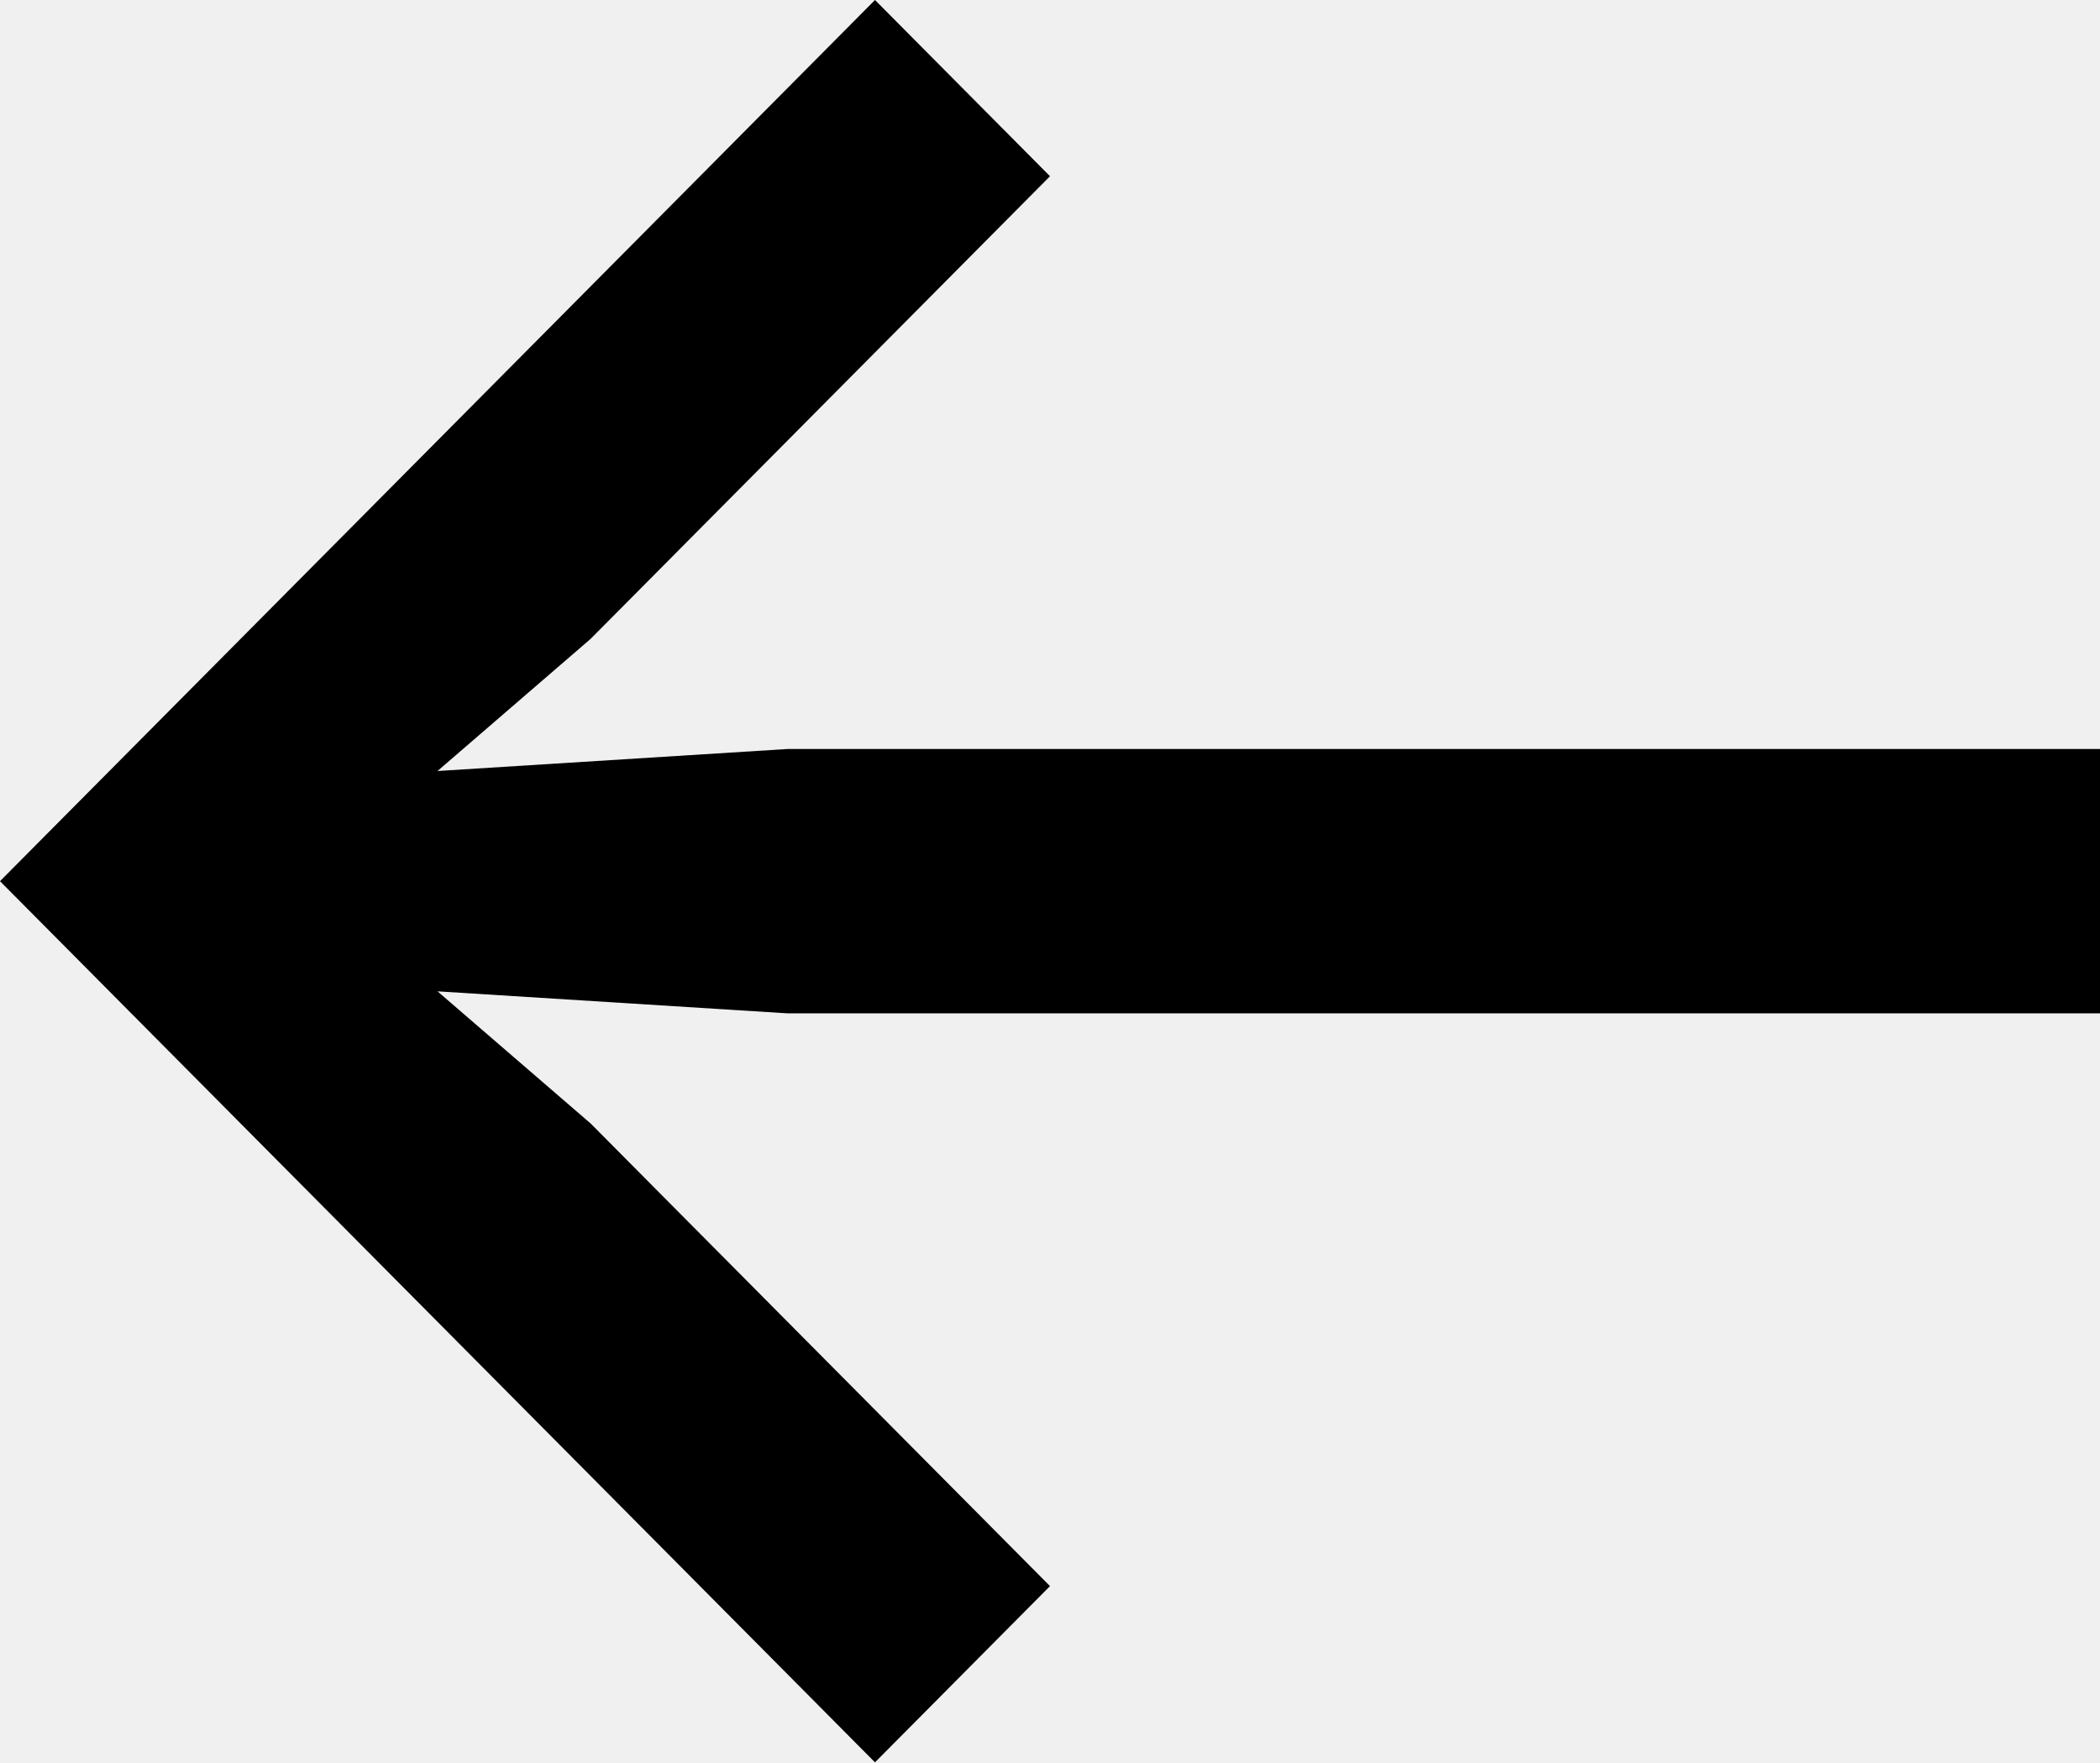
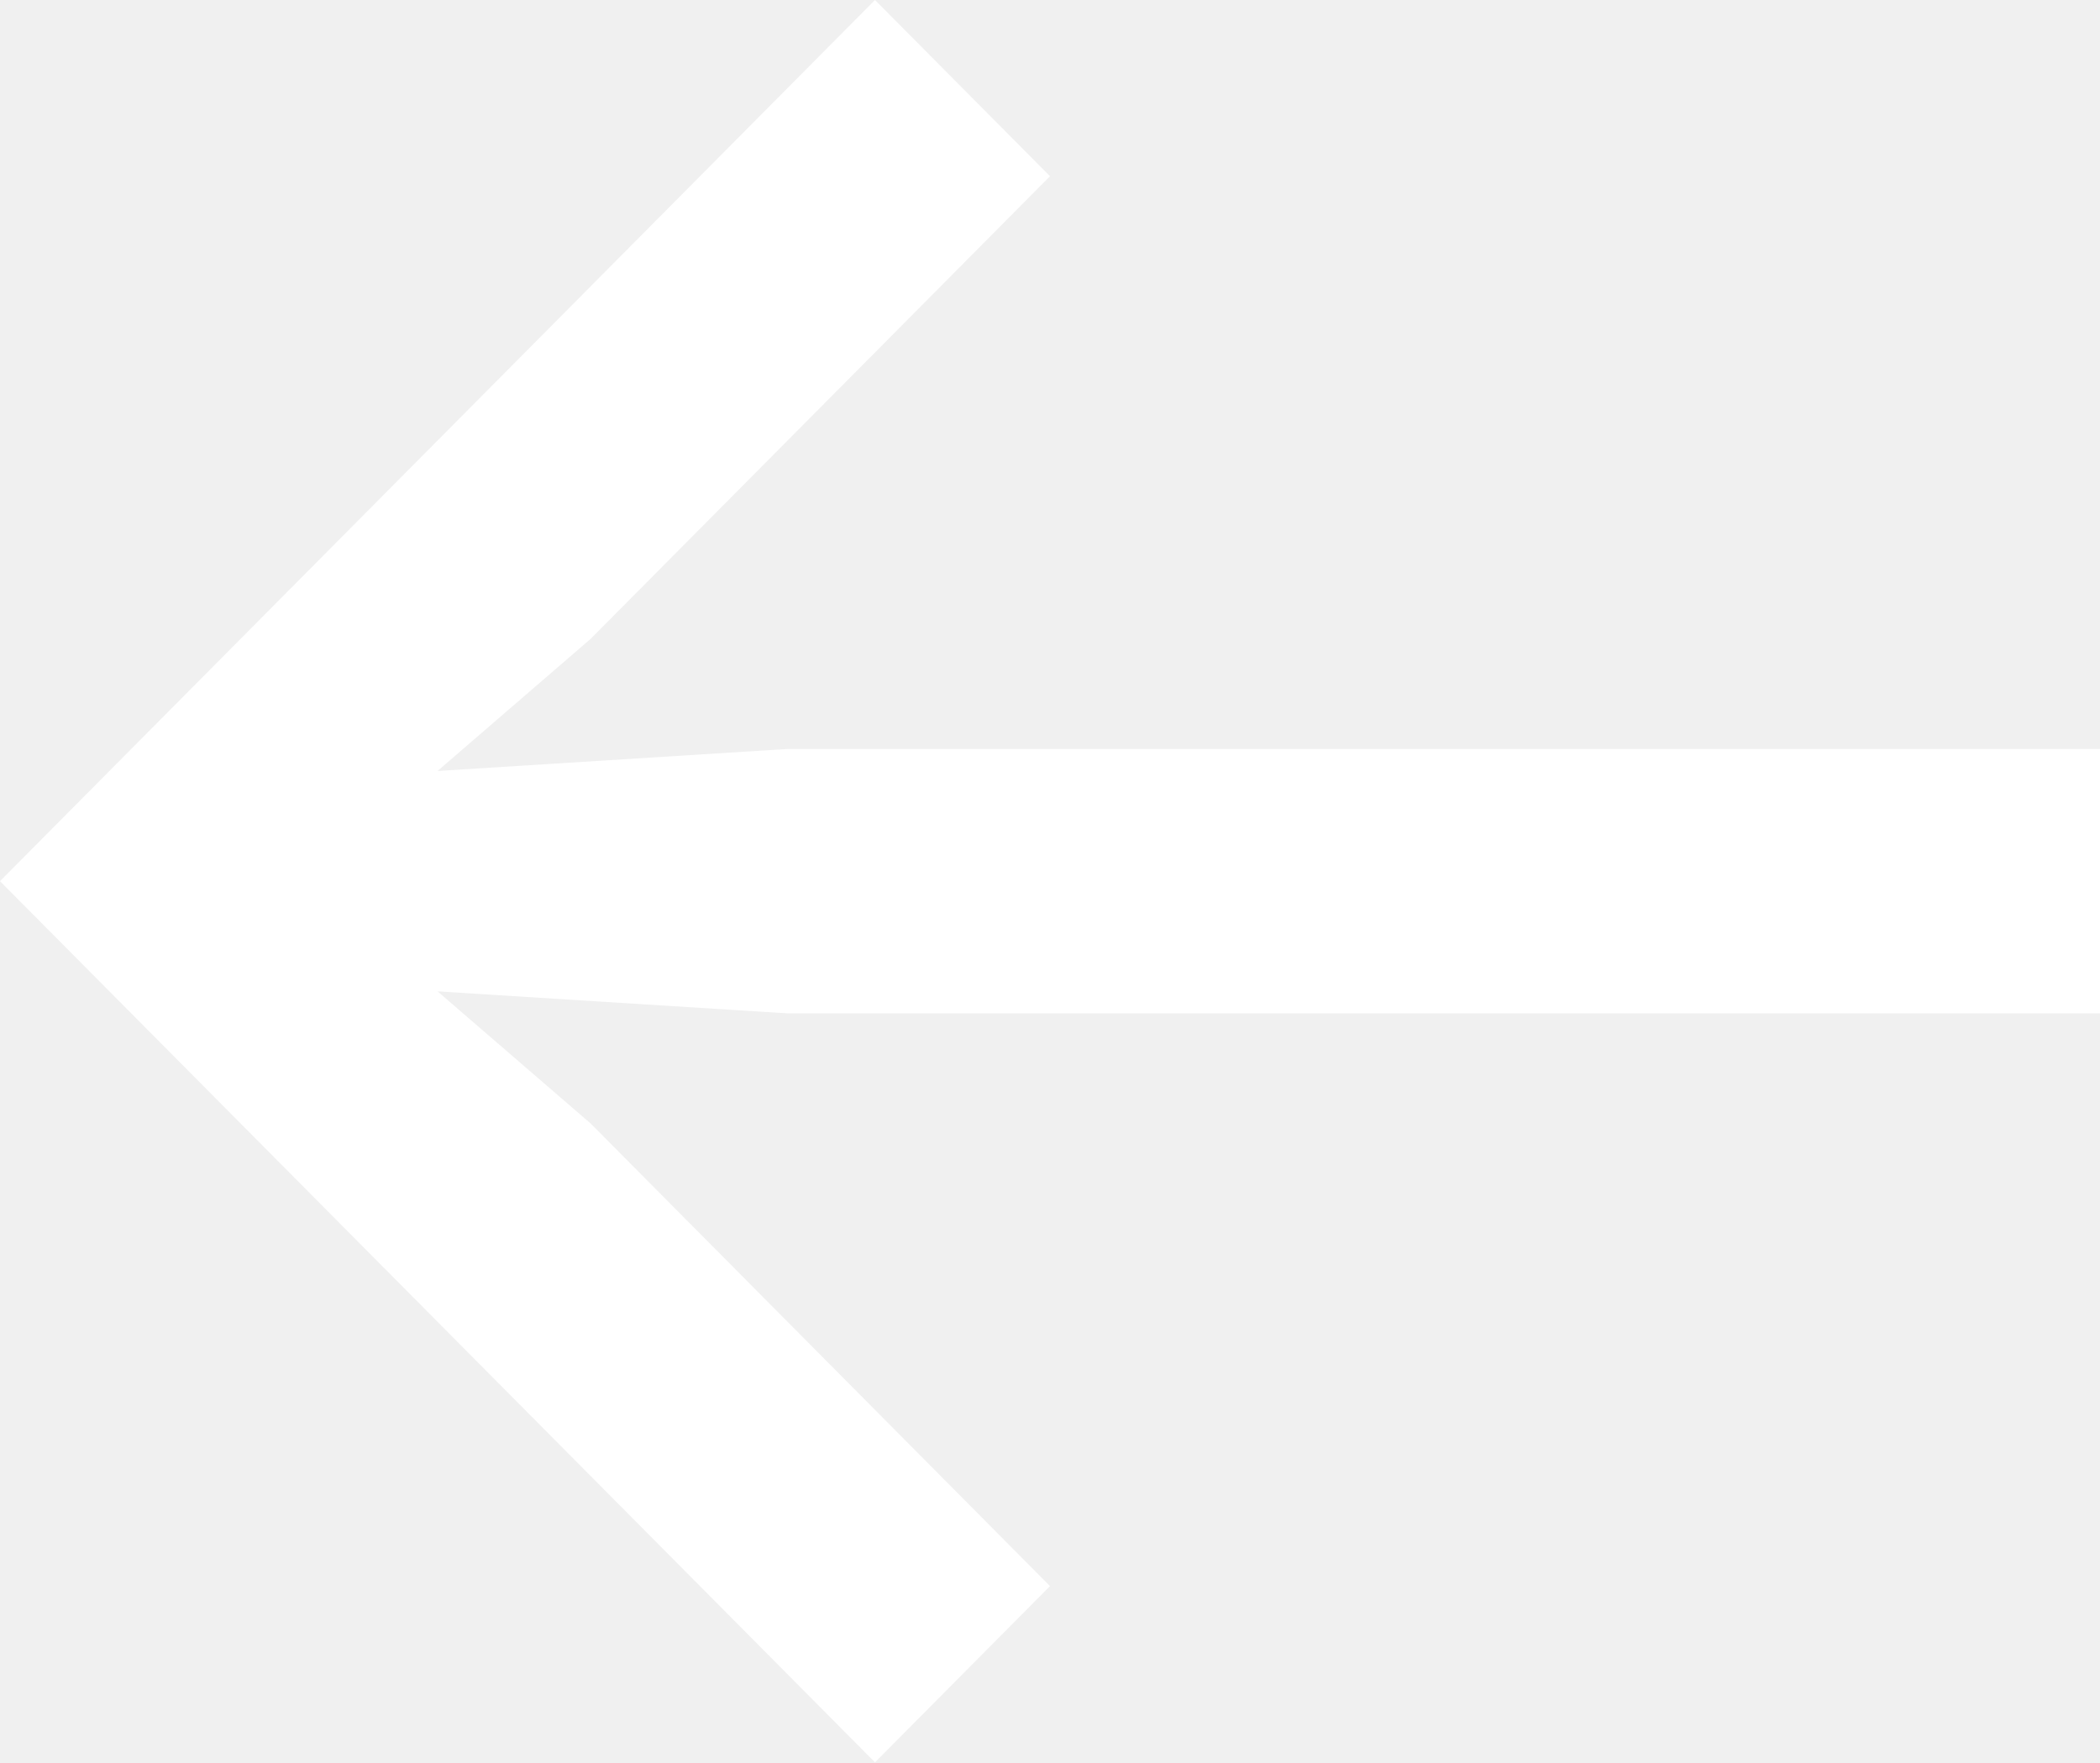
<svg xmlns="http://www.w3.org/2000/svg" width="56" height="47" viewBox="0 0 56 47" fill="none">
-   <path d="M28 4.7L15.75 17.038L11.667 20.562L21 19.975L56 19.975V27.025L21 27.025L11.667 26.438L15.75 29.962L28 42.3L23.333 47L0 23.5L23.333 0L28 4.7Z" fill="black" />
+   <path d="M28 4.7L15.75 17.038L11.667 20.562L21 19.975L56 19.975V27.025L21 27.025L11.667 26.438L15.75 29.962L28 42.3L23.333 47L0 23.5L23.333 0L28 4.7Z" fill="white" />
</svg>
